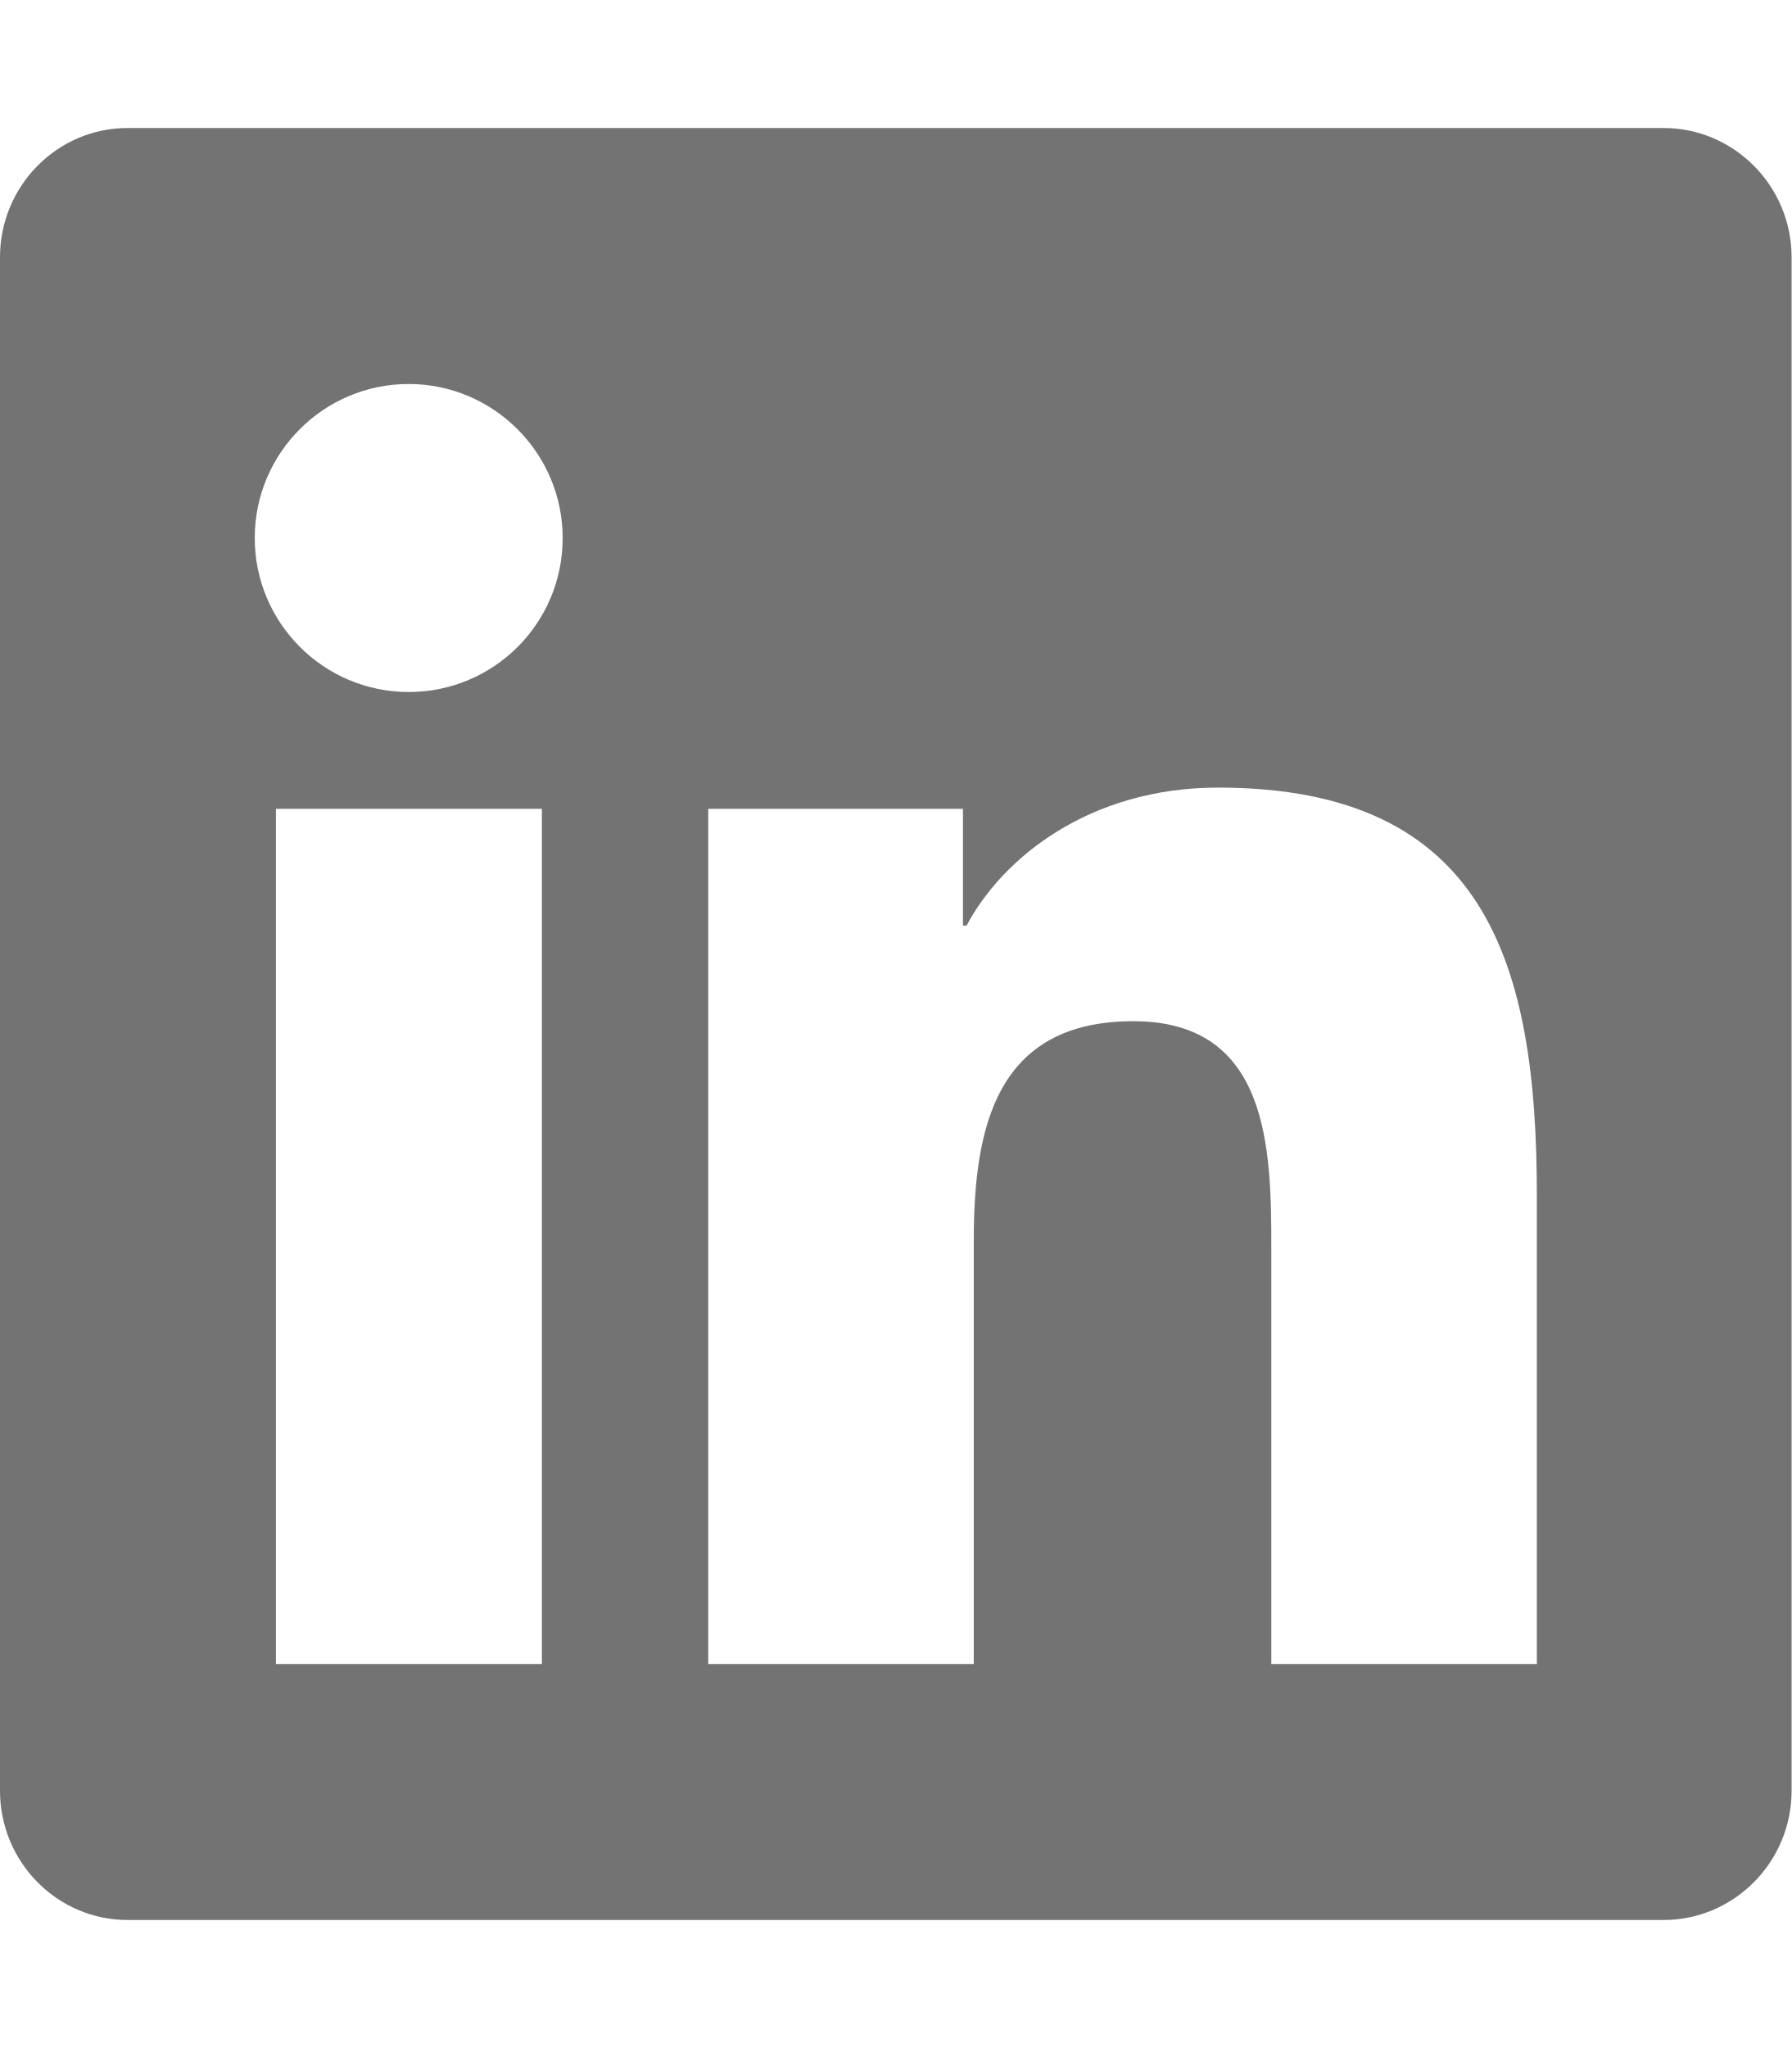
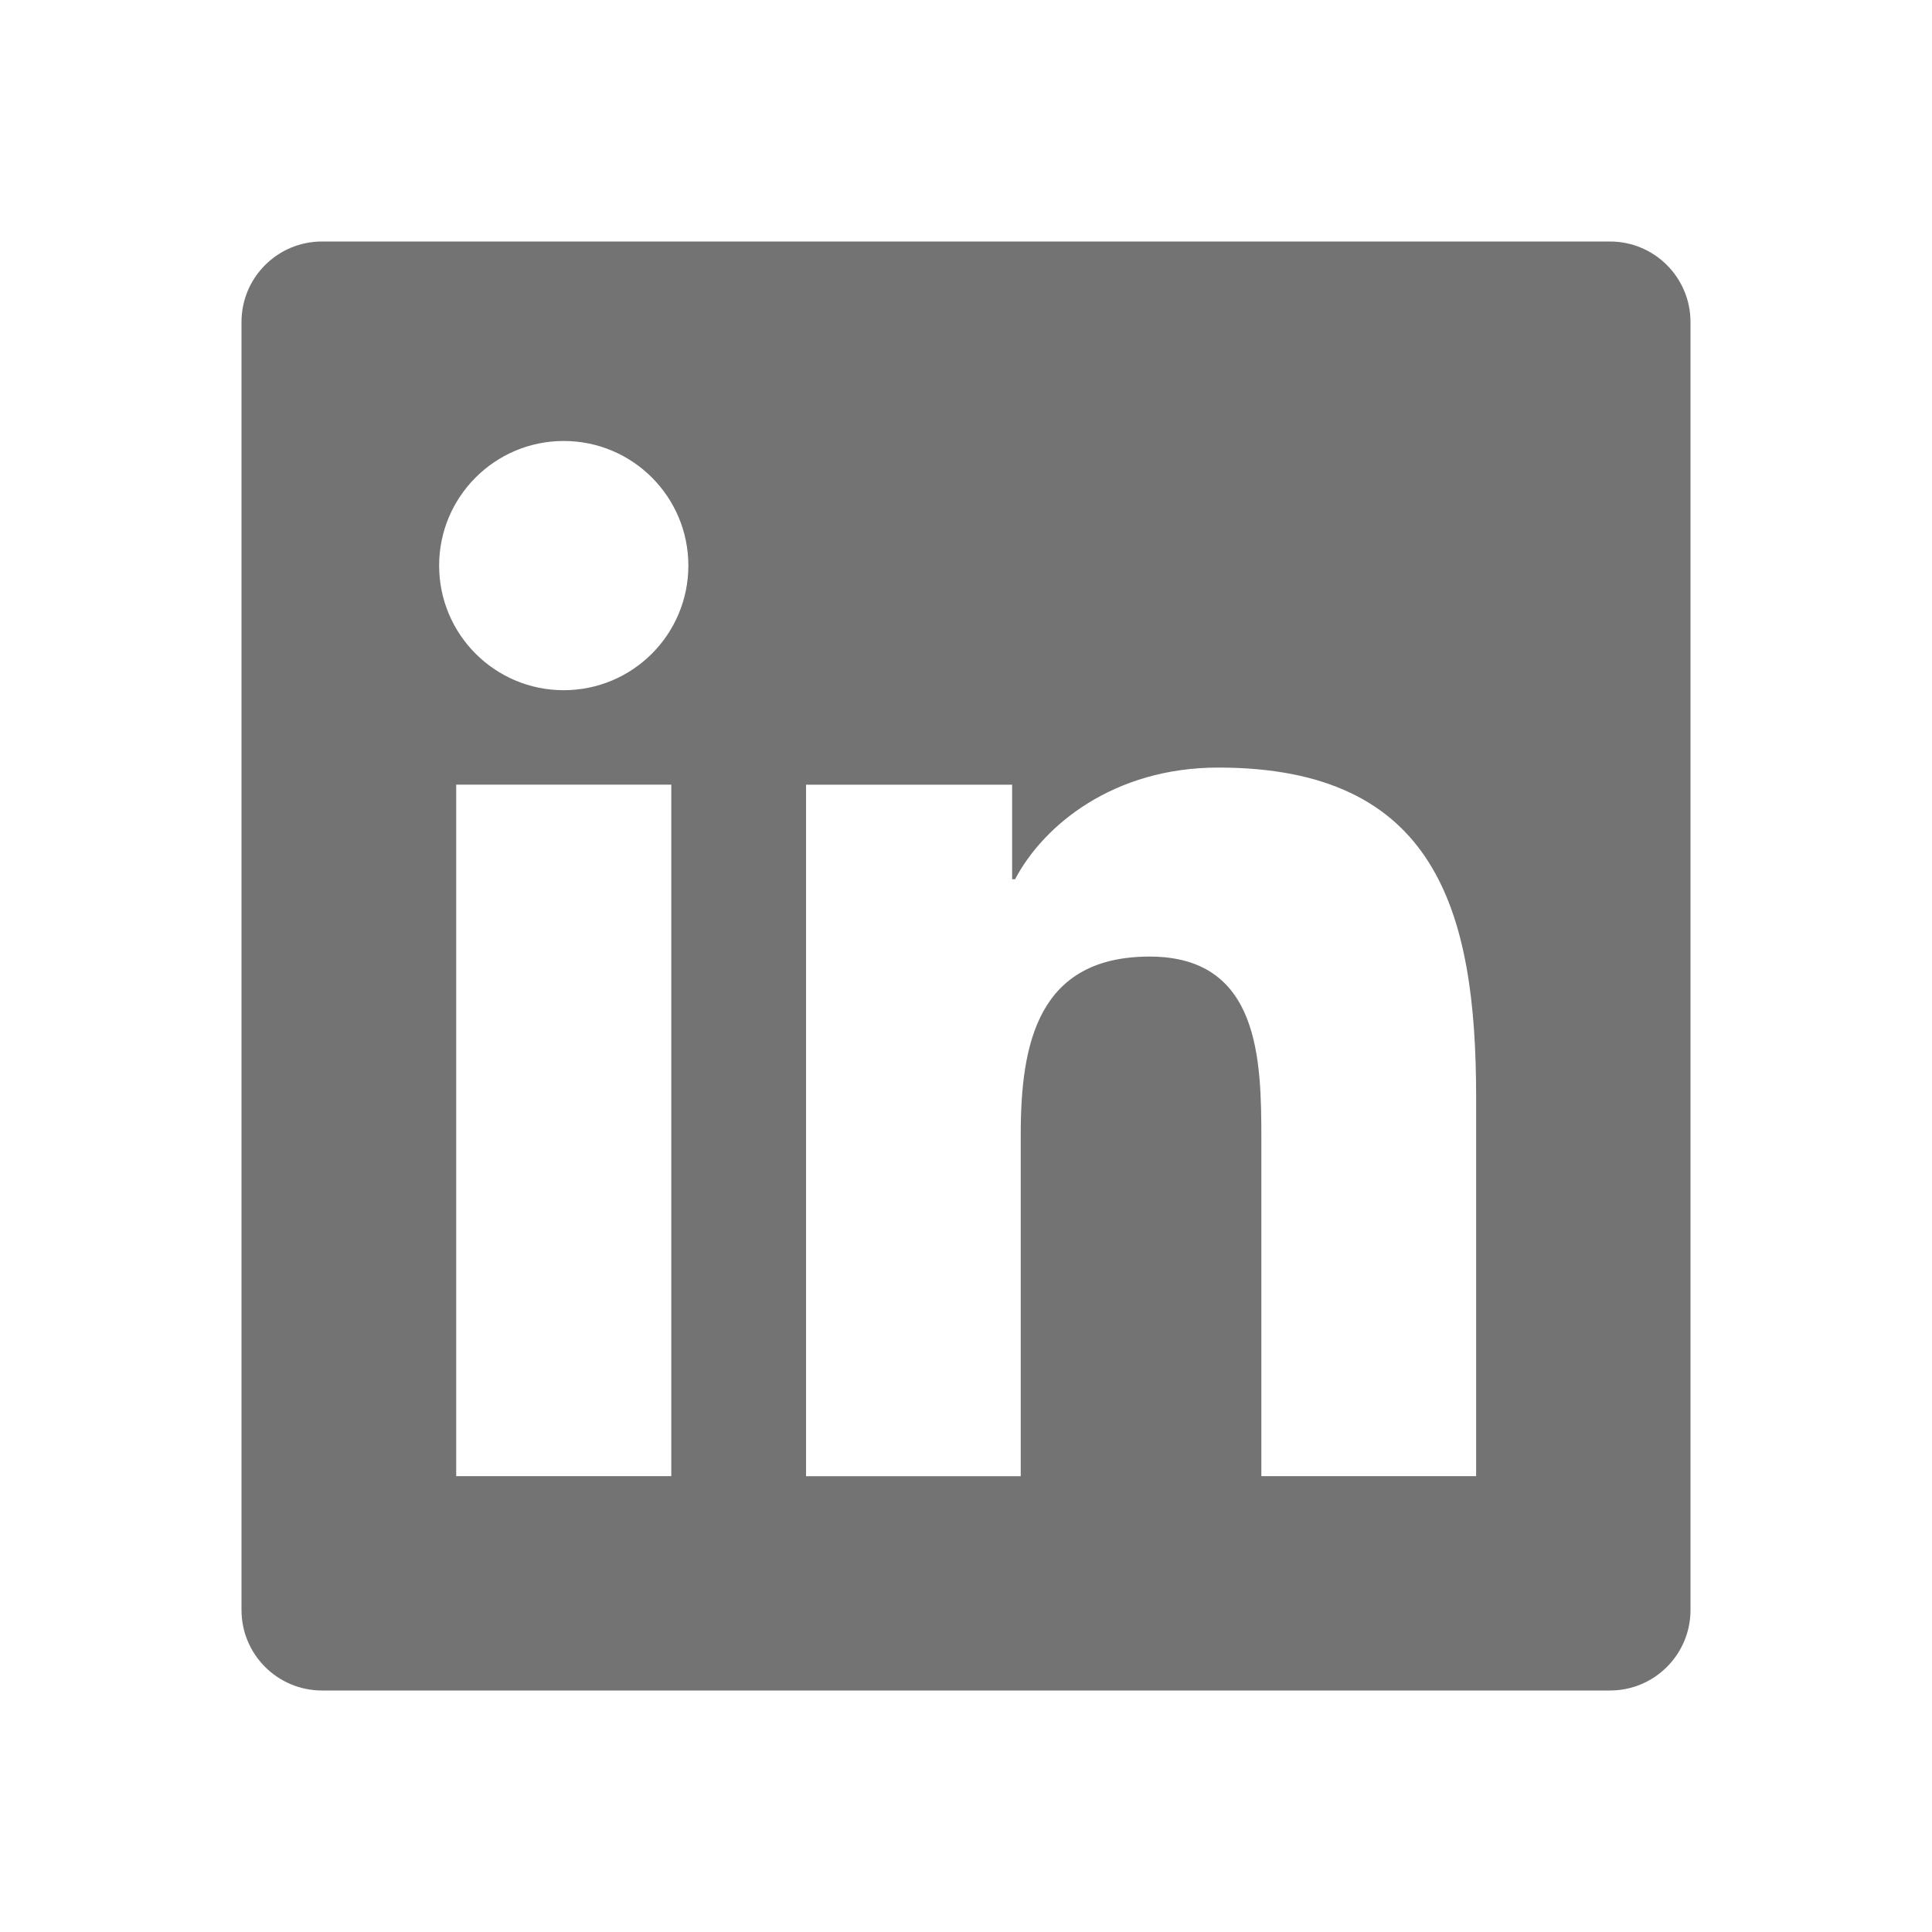
- <svg xmlns="http://www.w3.org/2000/svg" viewBox="0 0 448 512" fill="#737373" class="w-20 h-20 stroke-current dark:text-white fa-brands fa-linkedin">
-   <path d="M416 32H31.9C14.3 32 0 46.5 0 64.3v383.4C0 465.5 14.3 480 31.9 480H416c17.6 0 32-14.5 32-32.3V64.3c0-17.8-14.4-32.3-32-32.3zM135.4 416H69V202.2h66.5V416zm-33.2-243c-21.3 0-38.5-17.3-38.5-38.5S80.9 96 102.2 96c21.2 0 38.5 17.3 38.5 38.5 0 21.3-17.2 38.5-38.5 38.5zm282.1 243h-66.4V312c0-24.8-.5-56.7-34.5-56.7-34.6 0-39.9 27-39.9 54.9V416h-66.4V202.2h63.7v29.2h.9c8.9-16.8 30.6-34.5 62.9-34.5 67.2 0 79.7 44.3 79.7 101.9V416z" />
+ <svg xmlns="http://www.w3.org/2000/svg" width="36" height="36" viewBox="0 0 24 24" fill="#737373">
+   <path d="M20 3H4a1 1 0 0 0-1 1v16a1 1 0 0 0 1 1h16a1 1 0 0 0 1-1V4a1 1 0 0 0-1-1zM8.339 18.337H5.667v-8.59h2.672v8.59zM7.003 8.574a1.548 1.548 0 1 1 0-3.096 1.548 1.548 0 0 1 0 3.096zm11.335 9.763h-2.669V14.16c0-.996-.018-2.277-1.388-2.277-1.39 0-1.601 1.086-1.601 2.207v4.248h-2.667v-8.59h2.56v1.174h.037c.355-.675 1.227-1.387 2.524-1.387 2.704 0 3.203 1.778 3.203 4.092v4.71z" />
</svg>
